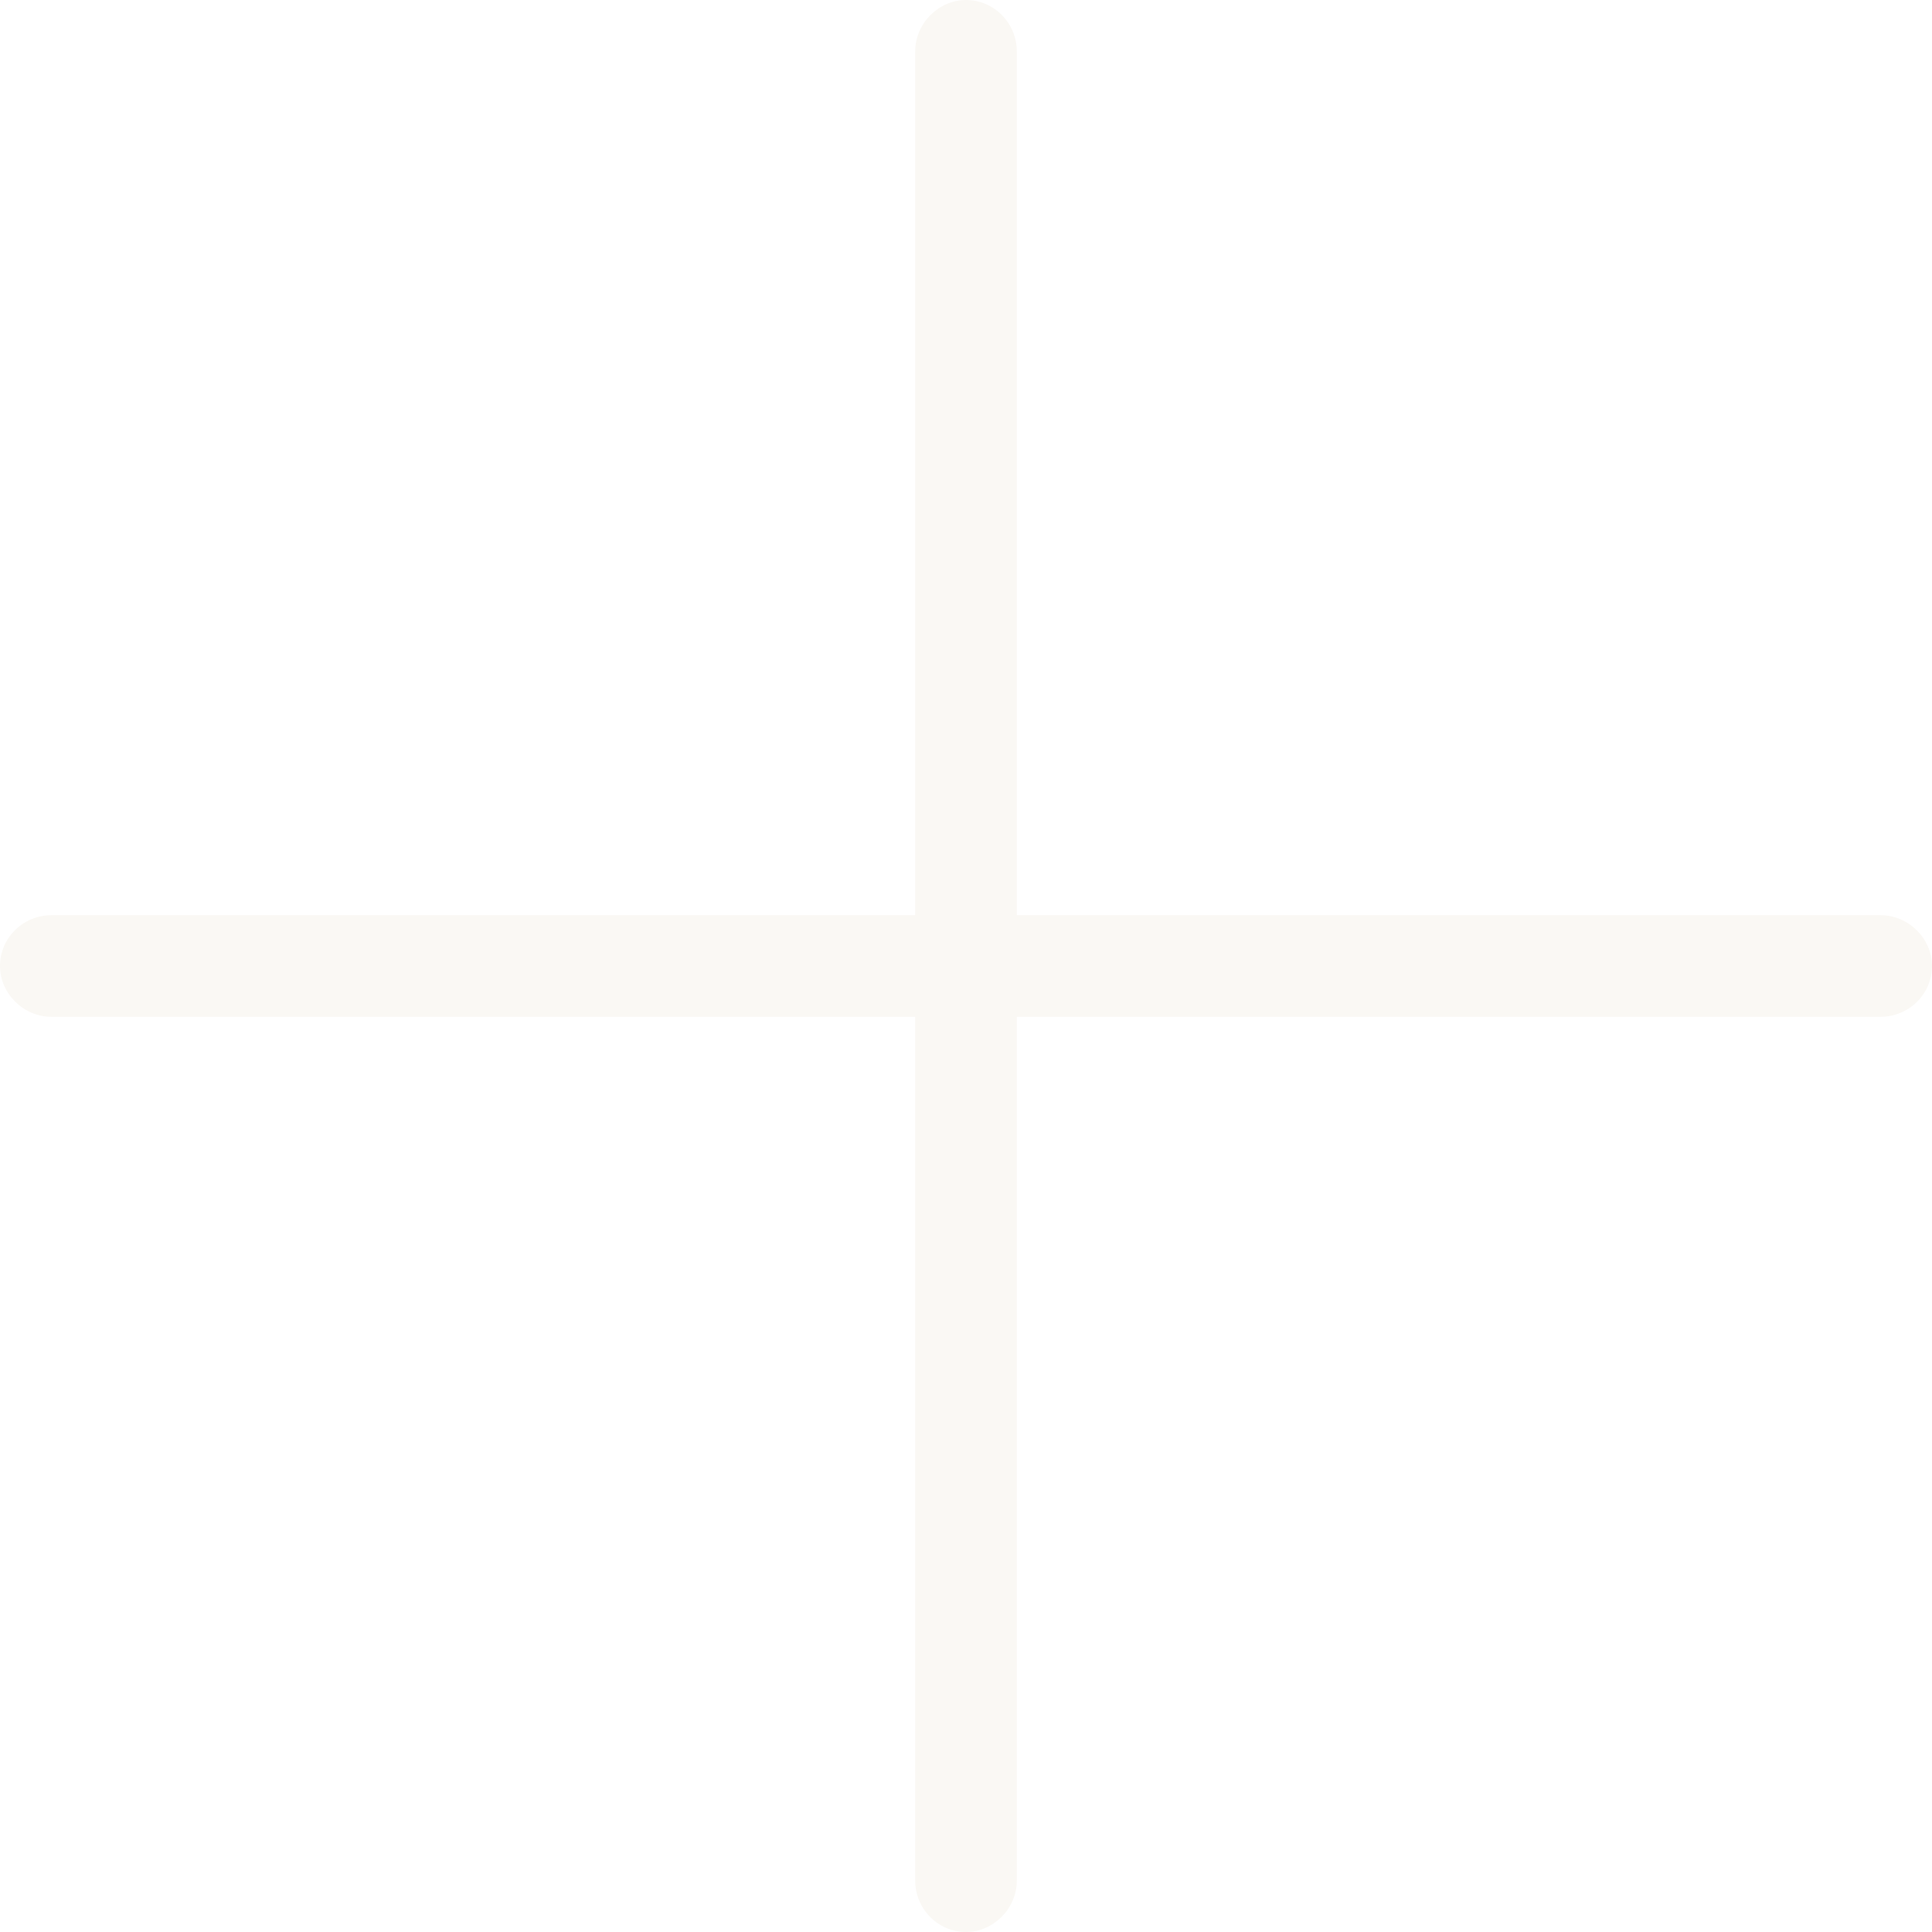
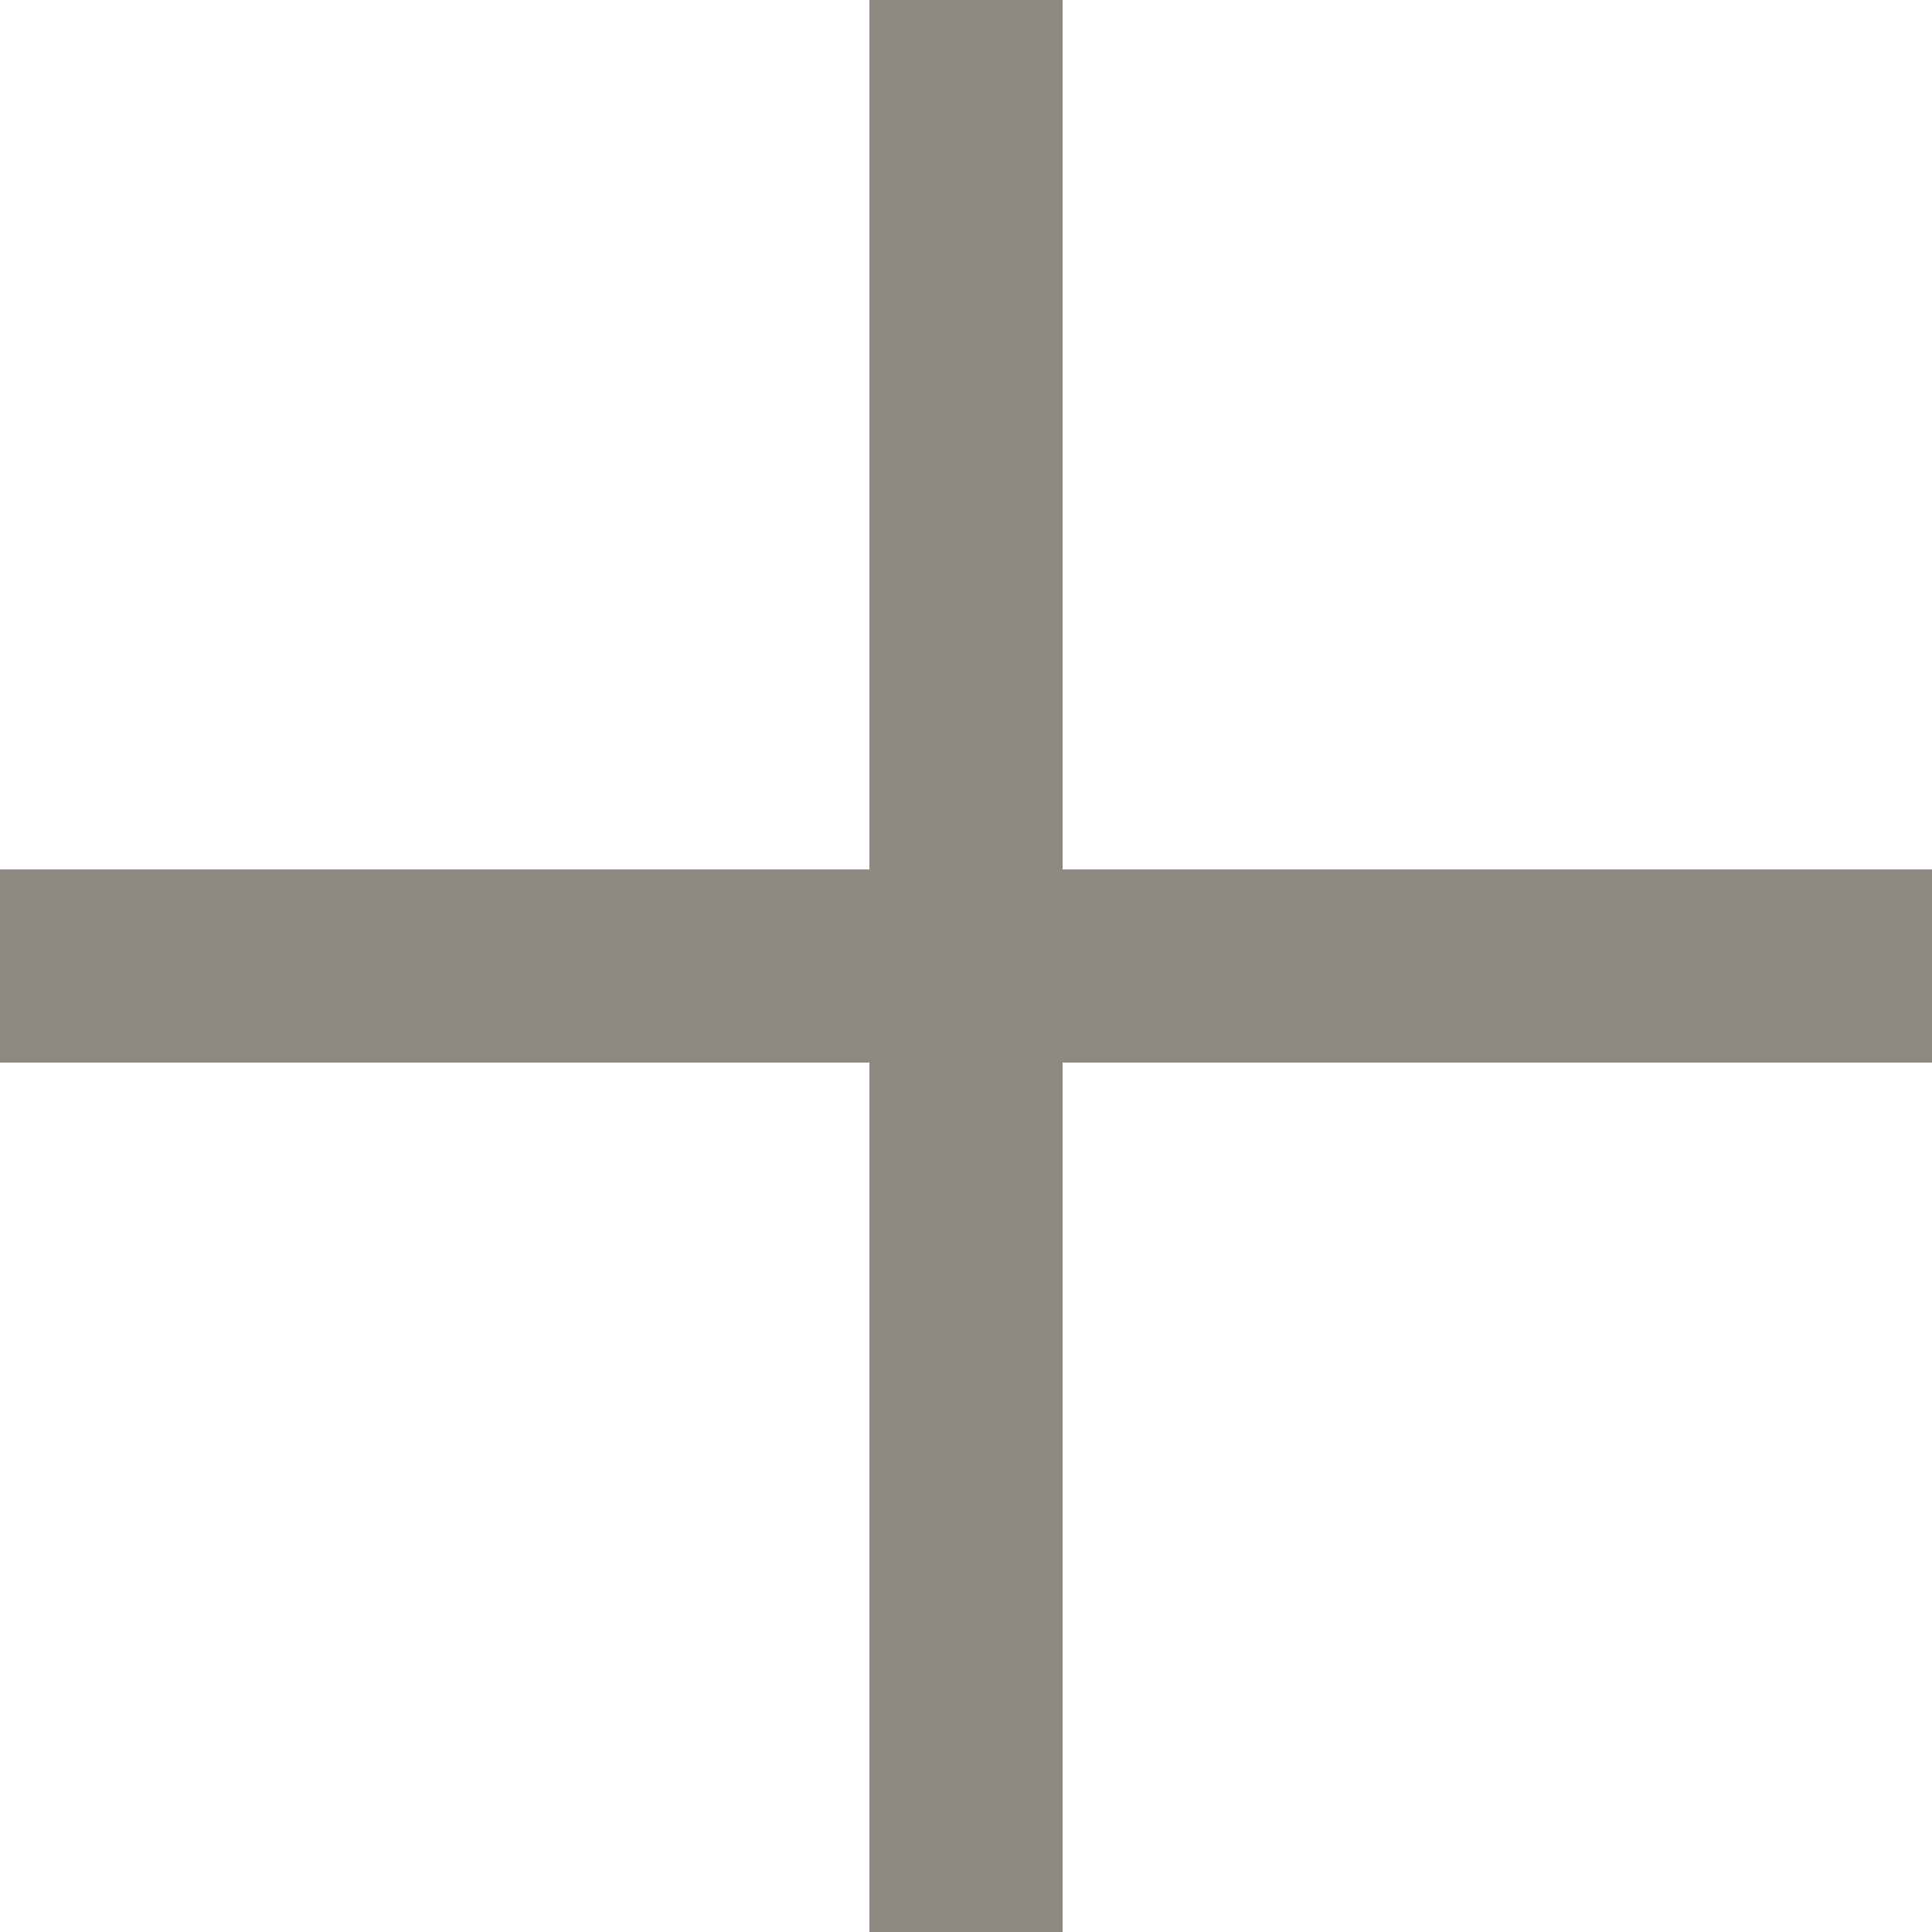
- <svg xmlns="http://www.w3.org/2000/svg" width="19px" height="19px" viewBox="0 0 19 19" version="1.1">
+ <svg xmlns="http://www.w3.org/2000/svg" width="20px" height="20px" viewBox="0 0 20 20" version="1.1">
  <defs />
-   <g id="Assets" stroke="none" stroke-width="1" fill="none" fill-rule="evenodd">
-     <g id="expand--light" fill="#FAF8F4">
-       <path d="M10,9 L10,0.508 C10,0.227 9.776,6.6786905e-13 9.5,6.67818323e-13 C9.232,6.6776908e-13 9,0.228 9,0.508 L9,9 L0.508,9 C0.227,9 0,9.224 0,9.5 C0,9.768 0.228,10 0.508,10 L9,10 L9,18.492 C9,18.773 9.224,19 9.5,19 C9.768,19 10,18.772 10,18.492 L10,10 L18.492,10 C18.773,10 19,9.776 19,9.5 C19,9.232 18.772,9 18.492,9 L10,9 Z" id="+" />
-     </g>
+   <g id="Page-1" stroke="none" stroke-width="1" fill="none" fill-rule="evenodd">
+     <path d="M11,9 L11,0 L9,0 L9,9 L0,9 L0,11 L9,11 L9,20 L11,20 L11,11 L20,11 L20,9 L11,9 Z" id="expand" fill="#8E8A7F" />
  </g>
</svg>
